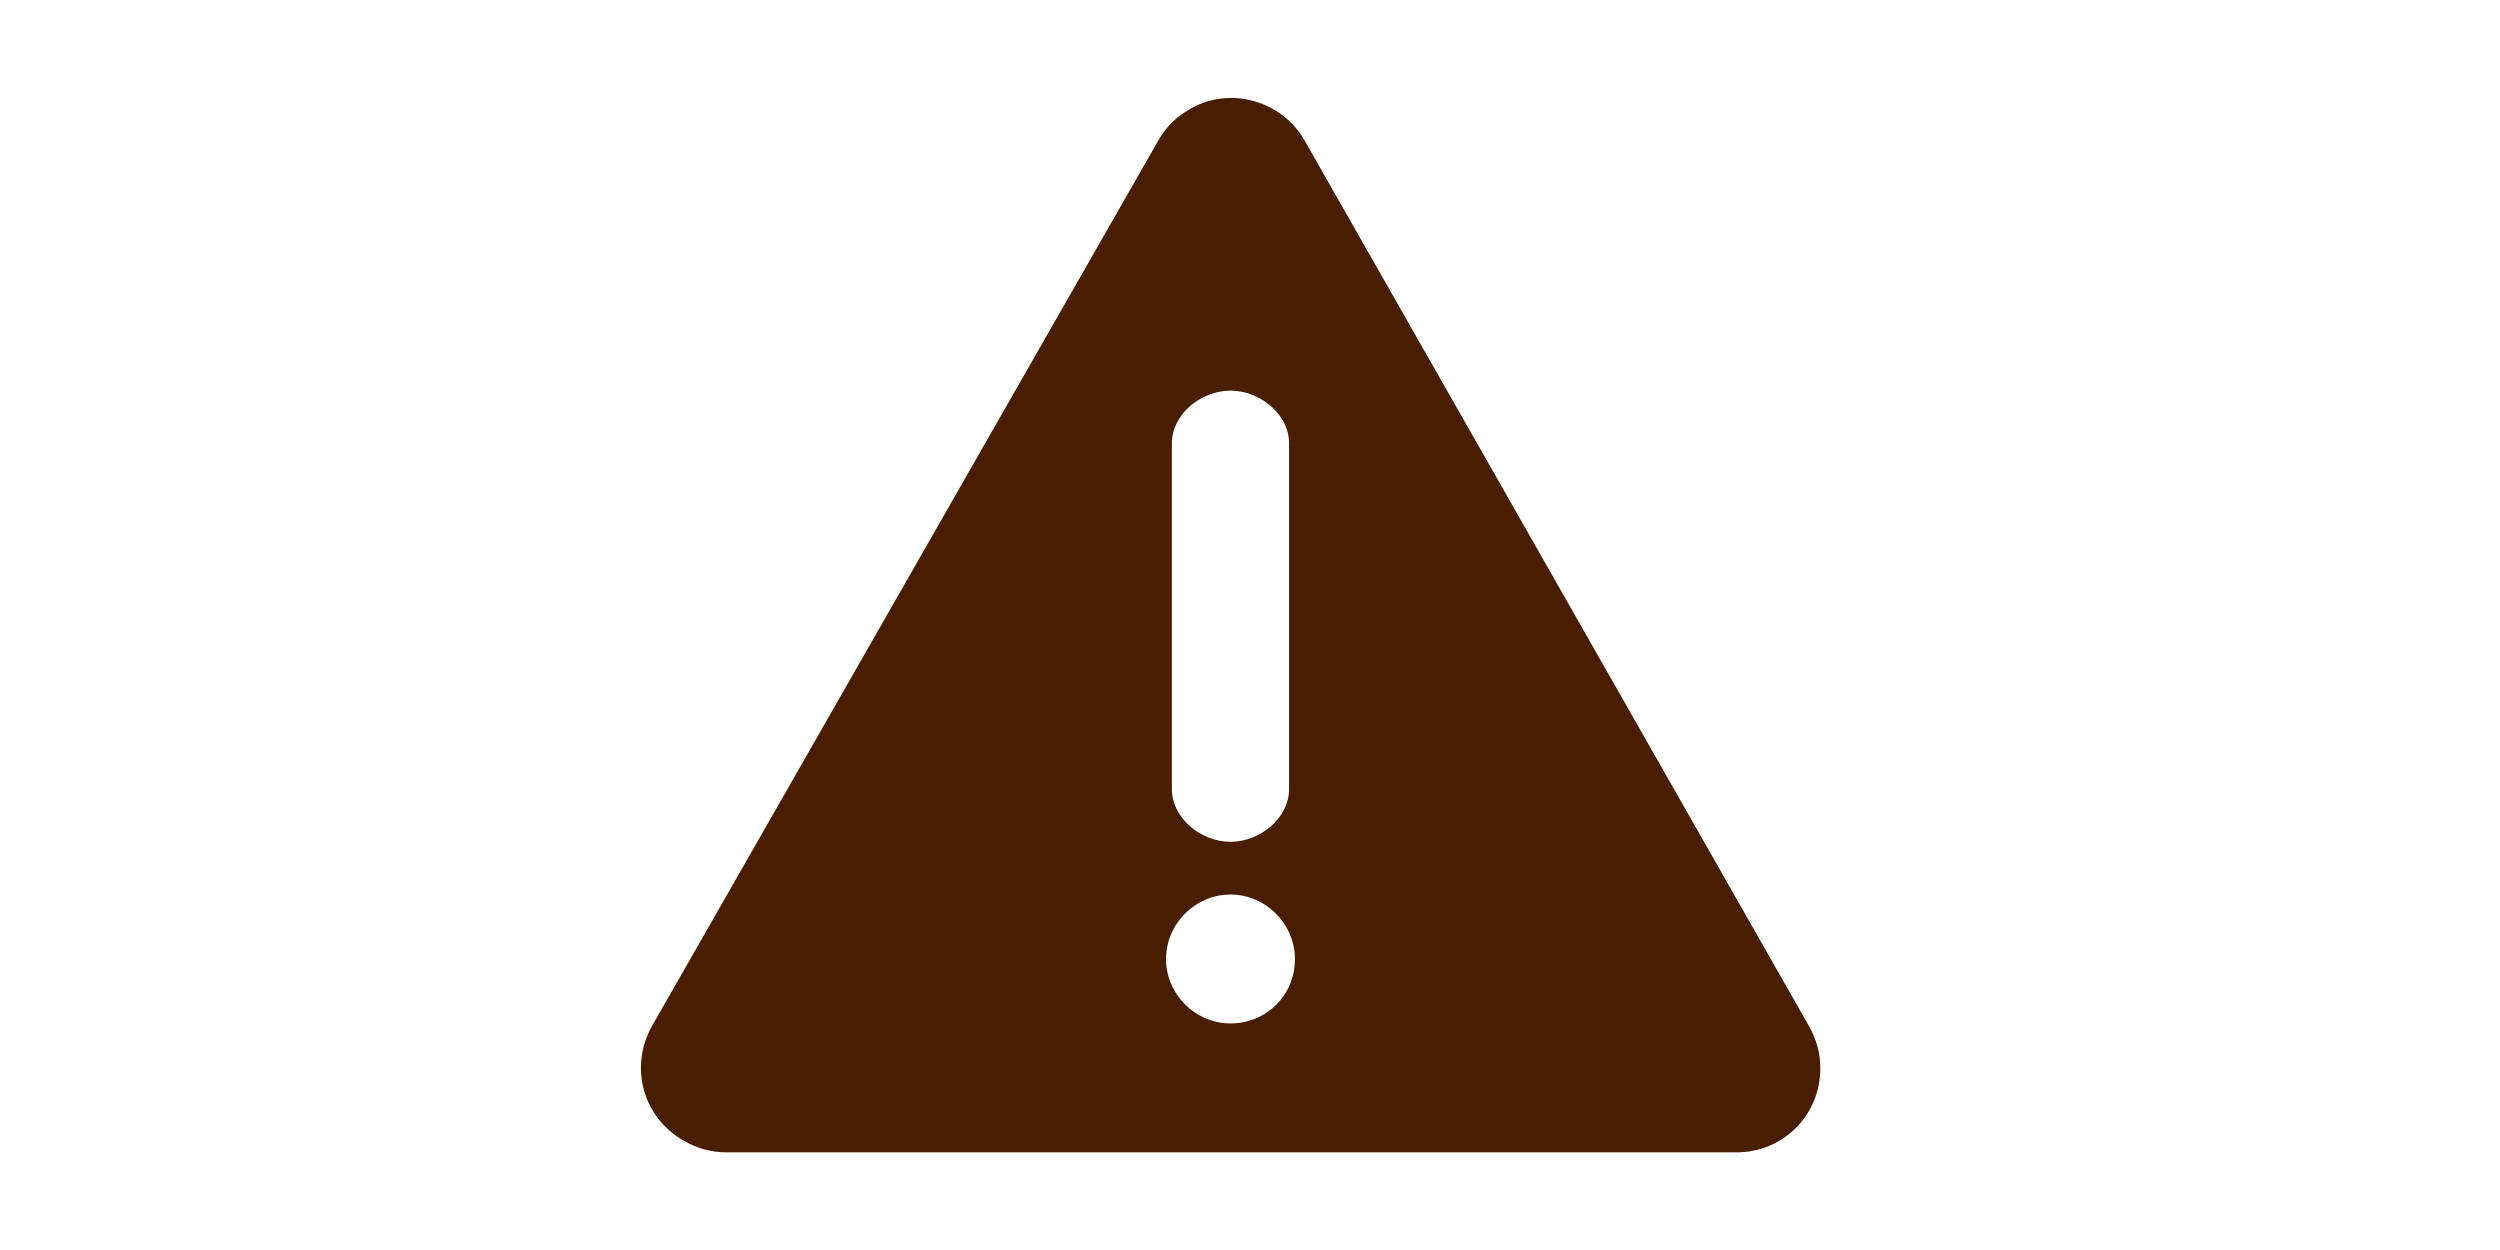
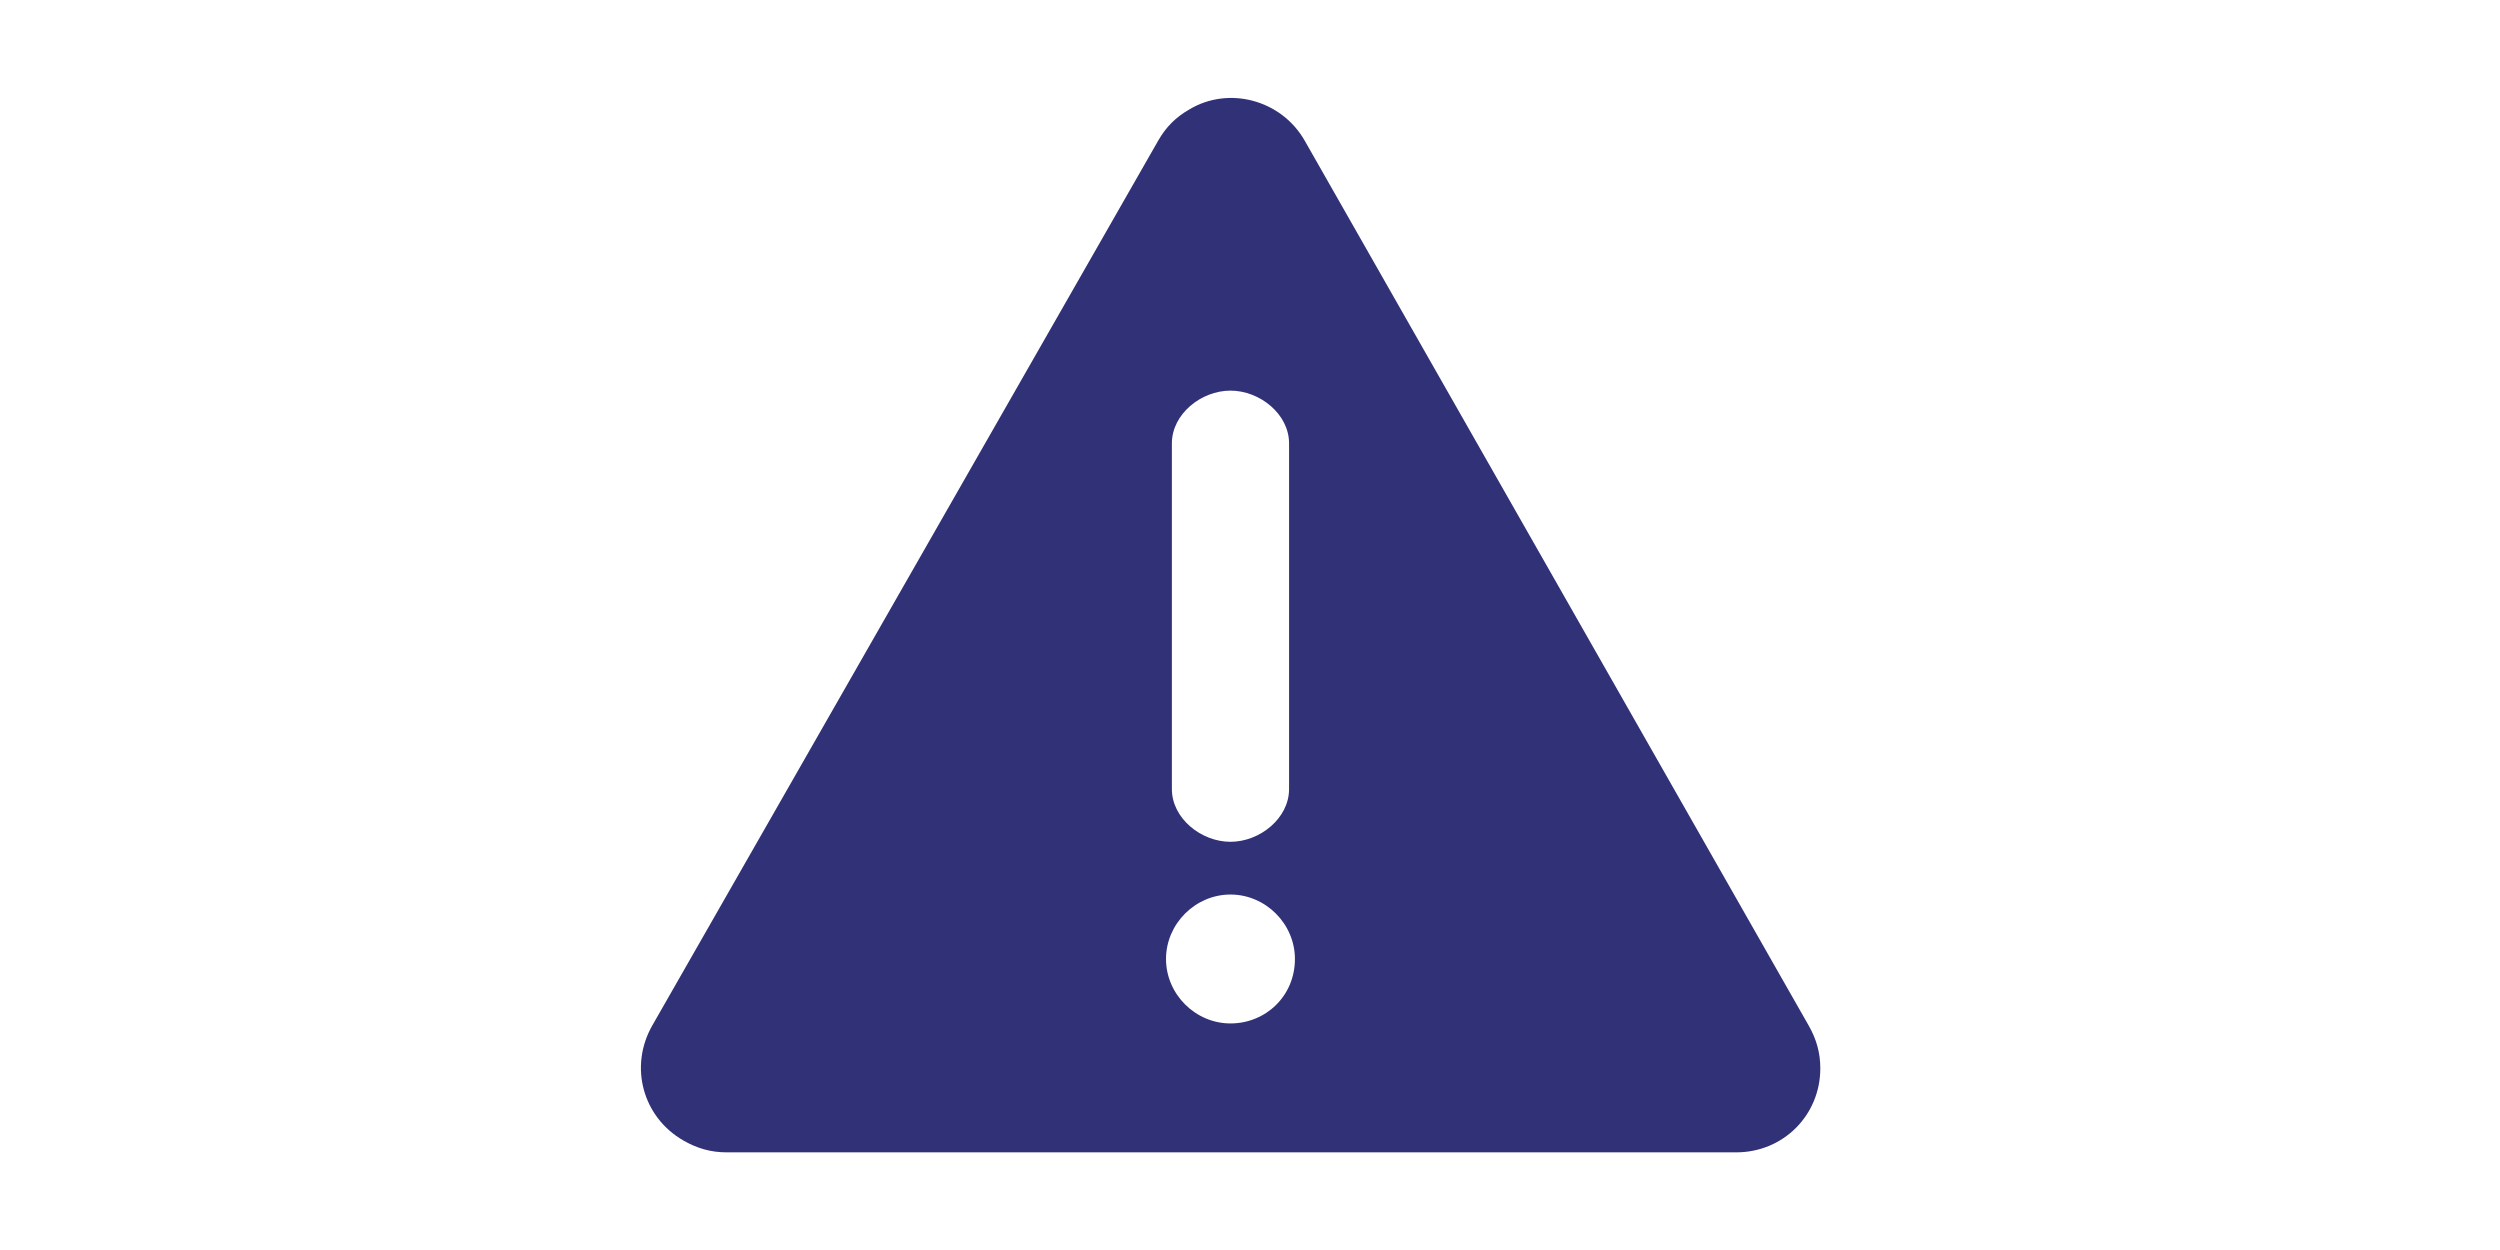
<svg xmlns="http://www.w3.org/2000/svg" version="1.1" id="Layer_2" x="0px" y="0px" viewBox="0 0 128 64" style="enable-background:new 0 0 128 64;" xml:space="preserve">
  <defs id="defs12">
	
</defs>
  <style type="text/css" id="style2">
- 	.st0{fill:#FE8A2C;}
+ 	.st0{fill:#313178;}
</style>
-   <path d="M 66.8,7.2 C 65.6,5.1 62.9,4.4 60.9,5.6 60.2,6 59.7,6.5 59.3,7.2 L 33.4,52.5 c -1.2,2.1 -0.5,4.7 1.6,5.9 0.7,0.4 1.4,0.6 2.2,0.6 h 51.7 c 2.4,0 4.3,-1.9 4.3,-4.3 0,-0.8 -0.2,-1.5 -0.6,-2.2 z M 60,22.7 c 0,-1.5 1.5,-2.7 3,-2.7 1.5,0 3,1.2 3,2.7 v 17.7 c 0,1.5 -1.5,2.7 -3,2.7 -1.5,0 -3,-1.2 -3,-2.7 z m 3,29.7 c -1.8,0 -3.3,-1.5 -3.3,-3.3 0,-1.8 1.5,-3.3 3.3,-3.3 1.8,0 3.3,1.5 3.3,3.3 0,0 0,0 0,0 0,1.9 -1.5,3.3 -3.3,3.3 z" id="path6" style="fill:#491d00;fill-opacity:1;stroke:none" />
+   <path d="M 66.8,7.2 C 65.6,5.1 62.9,4.4 60.9,5.6 60.2,6 59.7,6.5 59.3,7.2 L 33.4,52.5 c -1.2,2.1 -0.5,4.7 1.6,5.9 0.7,0.4 1.4,0.6 2.2,0.6 h 51.7 c 2.4,0 4.3,-1.9 4.3,-4.3 0,-0.8 -0.2,-1.5 -0.6,-2.2 z M 60,22.7 c 0,-1.5 1.5,-2.7 3,-2.7 1.5,0 3,1.2 3,2.7 v 17.7 c 0,1.5 -1.5,2.7 -3,2.7 -1.5,0 -3,-1.2 -3,-2.7 z m 3,29.7 c -1.8,0 -3.3,-1.5 -3.3,-3.3 0,-1.8 1.5,-3.3 3.3,-3.3 1.8,0 3.3,1.5 3.3,3.3 0,0 0,0 0,0 0,1.9 -1.5,3.3 -3.3,3.3 z" id="path6" style="fill:#313178;fill-opacity:1;stroke:none" />
</svg>
